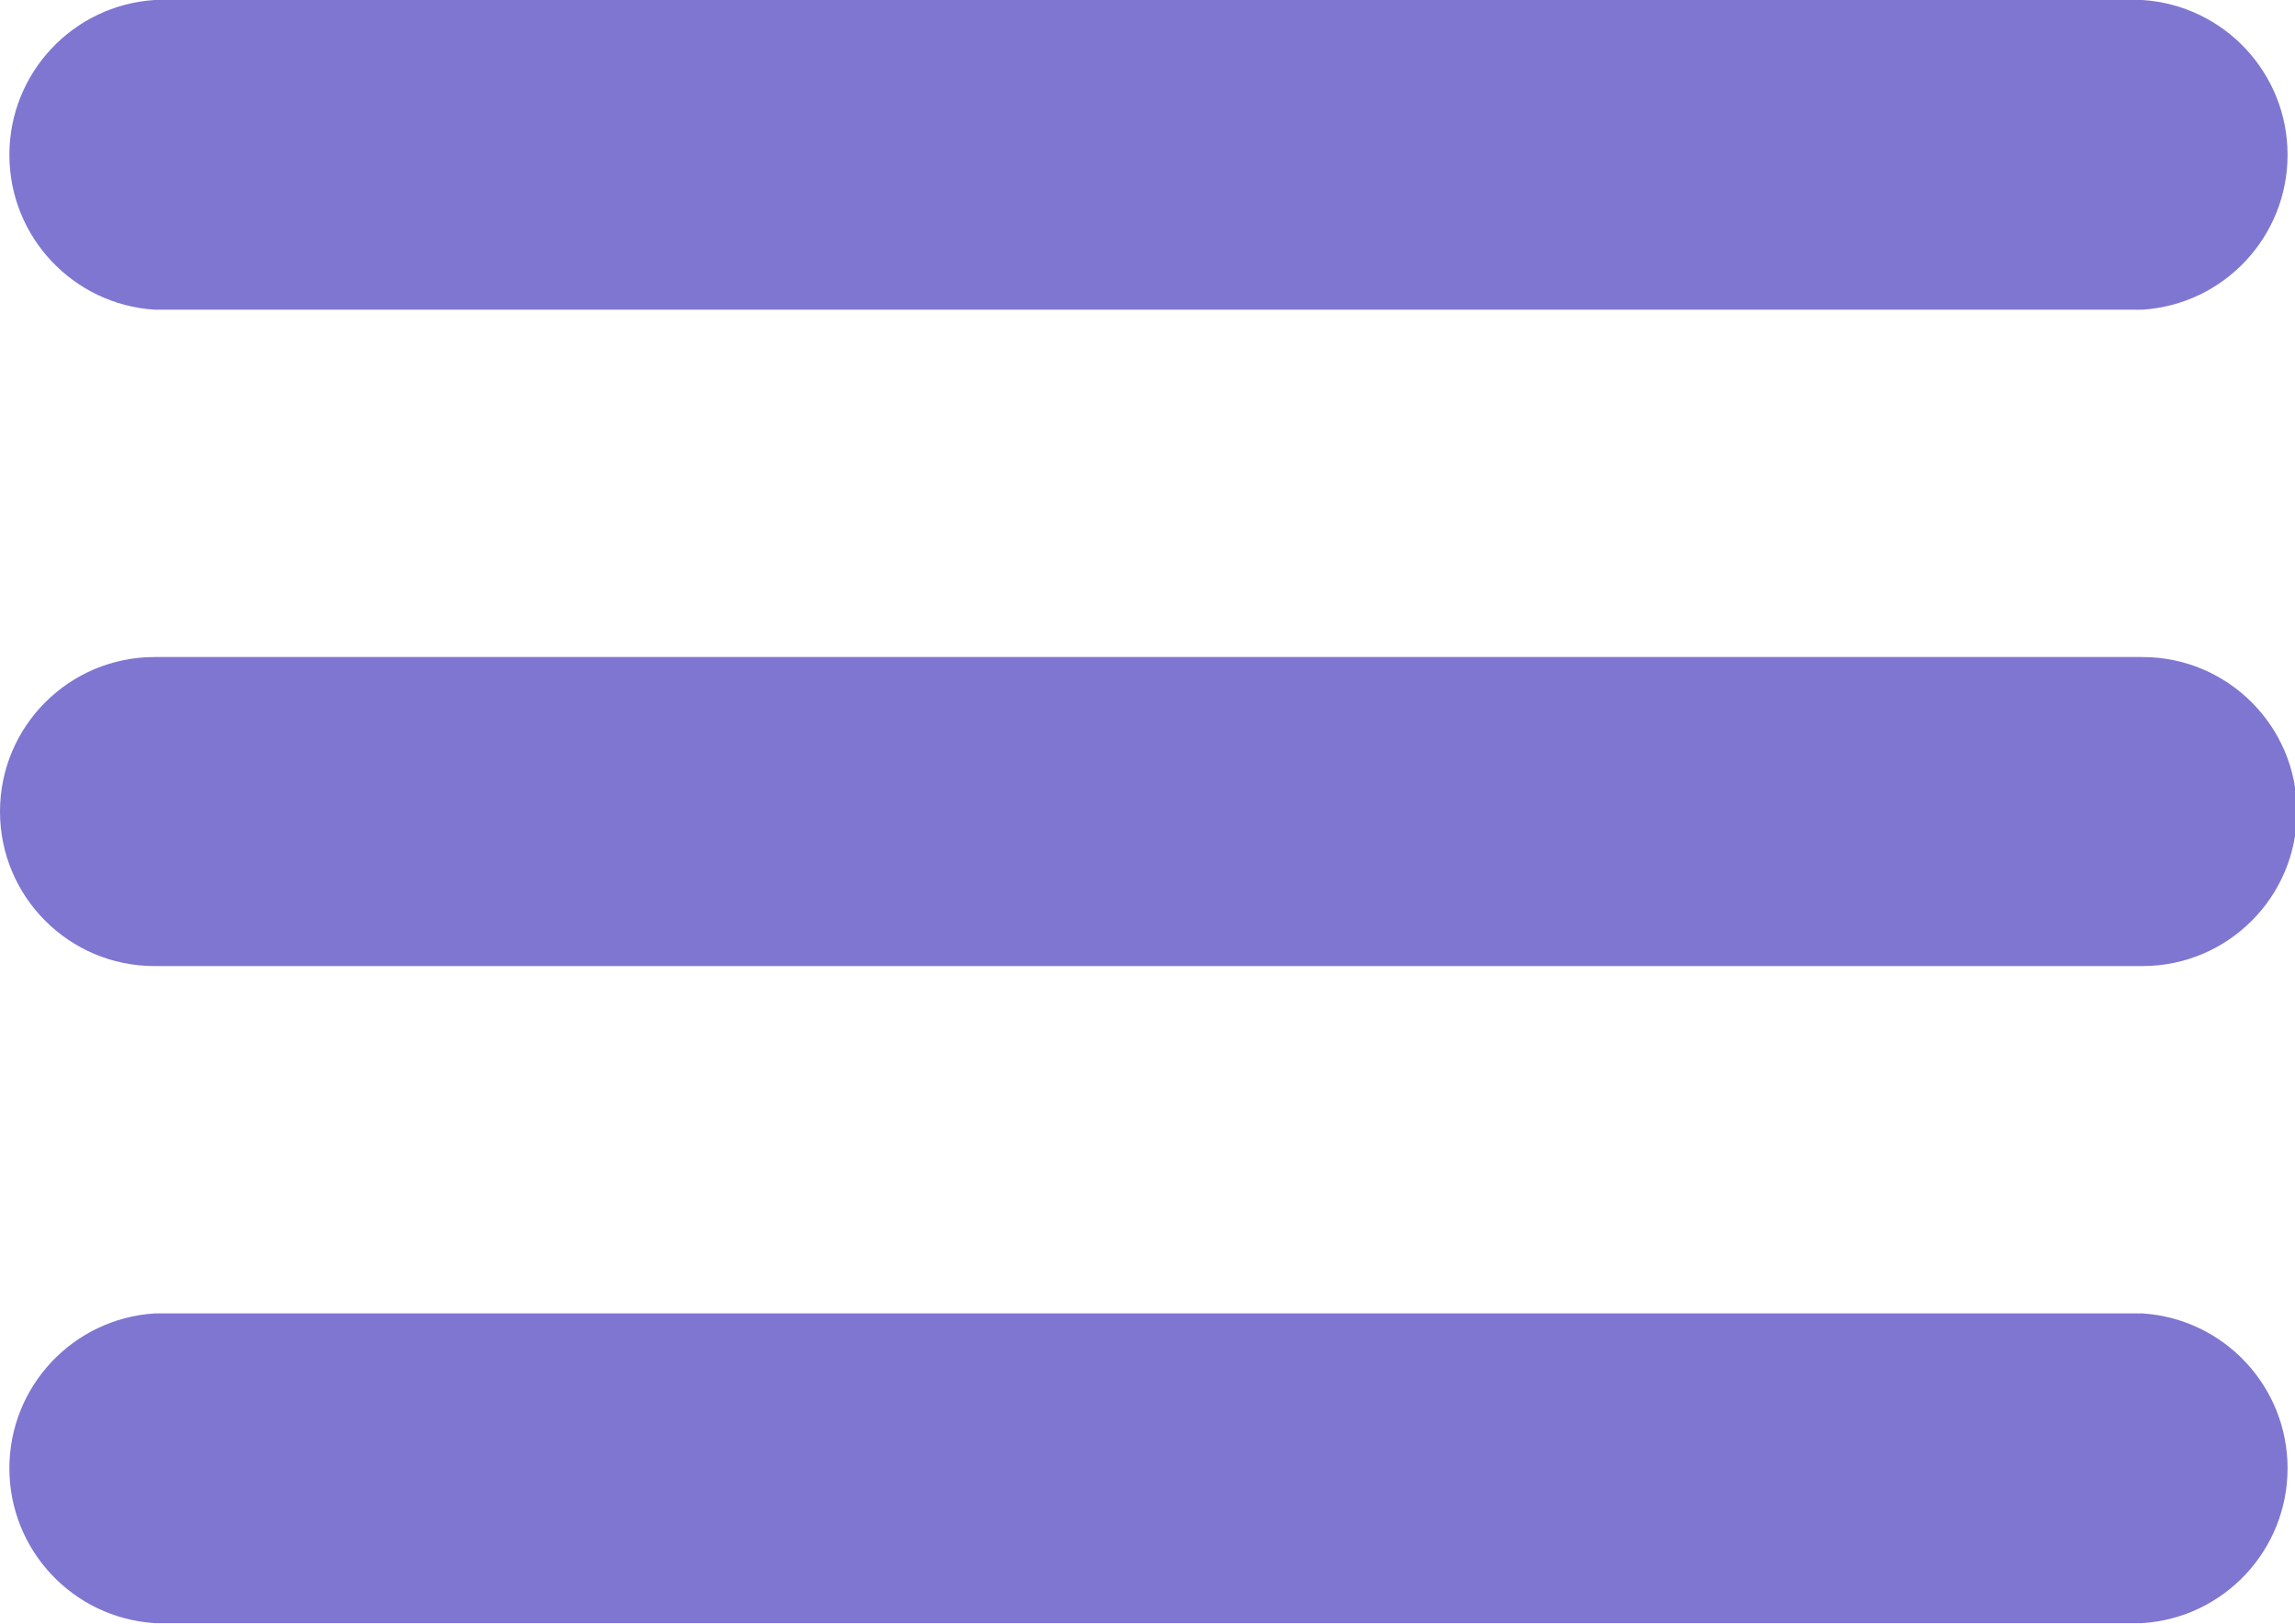
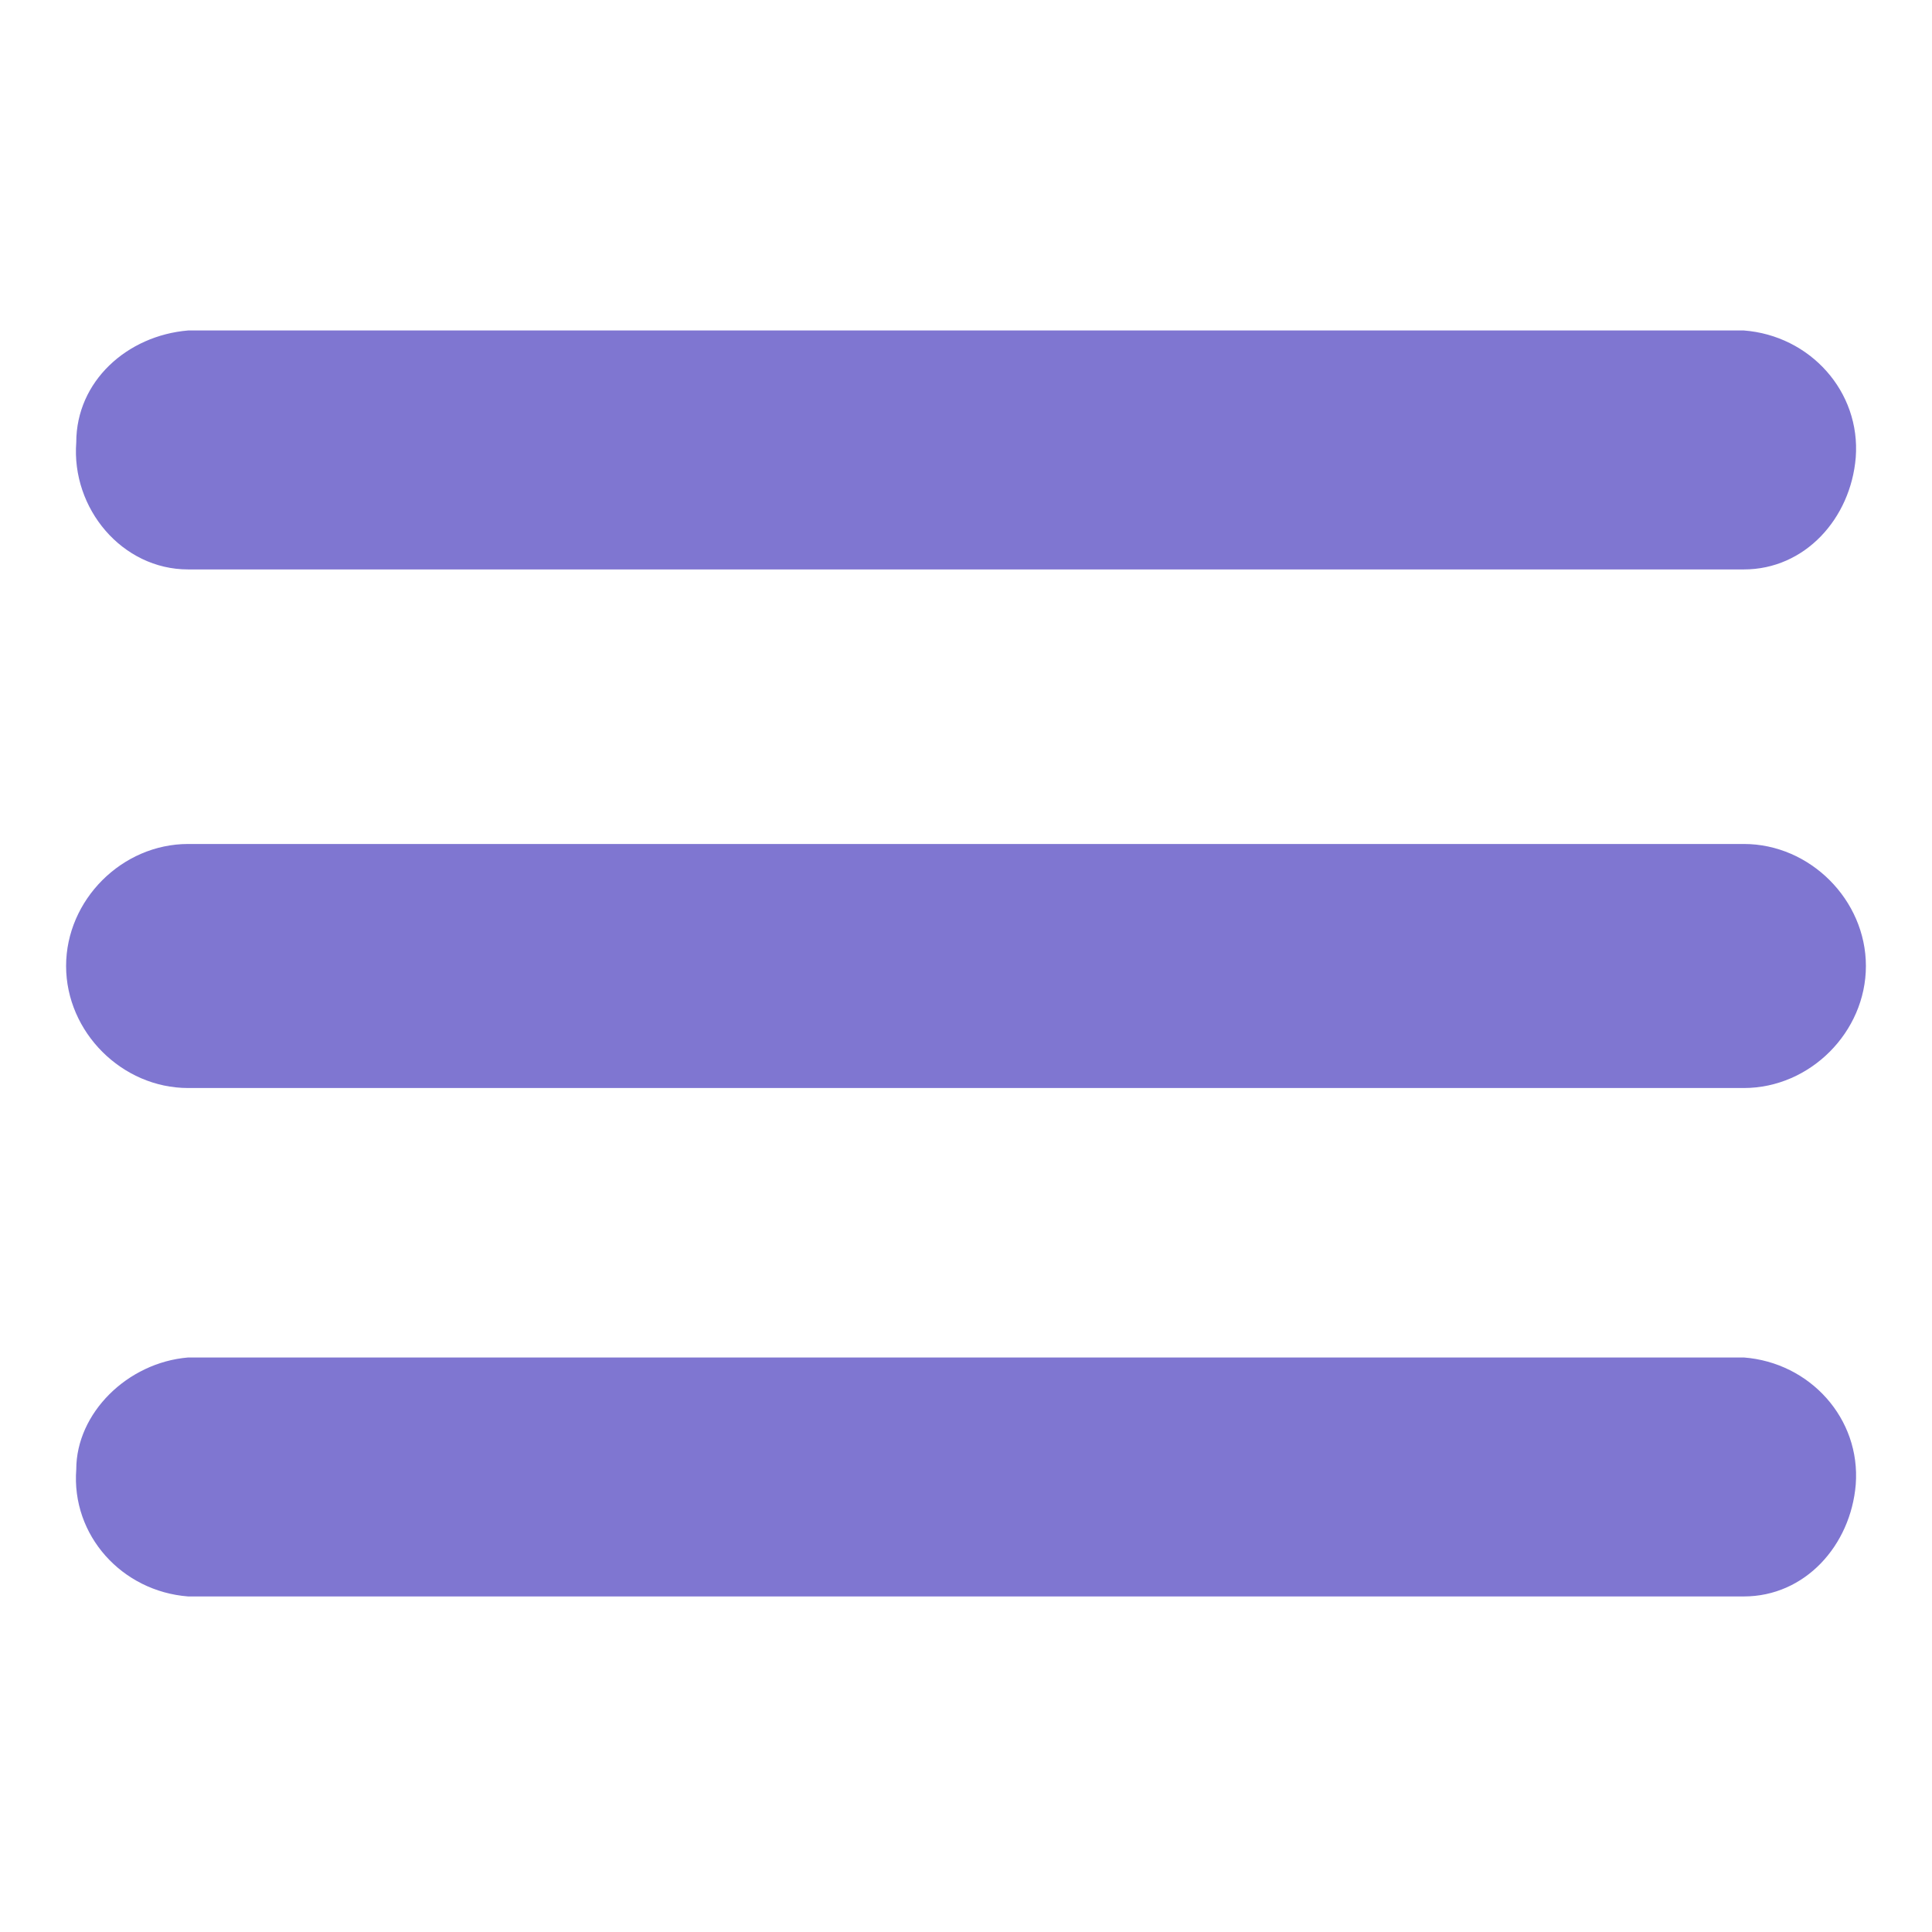
- <svg xmlns="http://www.w3.org/2000/svg" id="Layer_1" data-name="Layer 1" viewBox="0 0 35.35 25">
-   <defs>
-     <style>
-       .cls-1 {
-         fill: #7f76d1;
-       }
-     </style>
-   </defs>
-   <path class="cls-1" d="M2.38,0H33a2.39,2.39,0,0,1,0,4.77H2.38A2.39,2.39,0,0,1,2.38,0Z" />
-   <path class="cls-1" d="M2.38,10.12H33a2.38,2.38,0,1,1,0,4.76H2.38a2.38,2.38,0,0,1,0-4.76Z" />
-   <path class="cls-1" d="M2.38,20.23H33A2.39,2.39,0,0,1,33,25H2.38a2.39,2.39,0,0,1,0-4.77Z" />
+ <svg xmlns="http://www.w3.org/2000/svg" version="1.1" id="Layer_1" x="0px" y="0px" viewBox="0 0 38 38" style="enable-background:new 0 0 38 38;" xml:space="preserve">
+   <style type="text/css">
+ 	.st0{fill:#7F76D1;}
+ </style>
+   <path class="st0" d="M3.7,6.5h30.6c1.3,0.1,2.3,1.2,2.2,2.5c-0.1,1.2-1,2.2-2.2,2.2H3.7C2.4,11.2,1.4,10,1.5,8.7  C1.5,7.5,2.5,6.6,3.7,6.5z" />
+   <path class="st0" d="M3.7,16.6h30.6c1.3,0,2.4,1.1,2.4,2.4s-1.1,2.4-2.4,2.4c0,0,0,0,0,0H3.7c-1.3,0-2.4-1.1-2.4-2.4  C1.3,17.7,2.4,16.6,3.7,16.6z" />
+   <path class="st0" d="M3.7,26.7h30.6c1.3,0.1,2.3,1.2,2.2,2.5c-0.1,1.2-1,2.2-2.2,2.2H3.7c-1.3-0.1-2.3-1.2-2.2-2.5  C1.5,27.8,2.5,26.8,3.7,26.7z" />
</svg>
